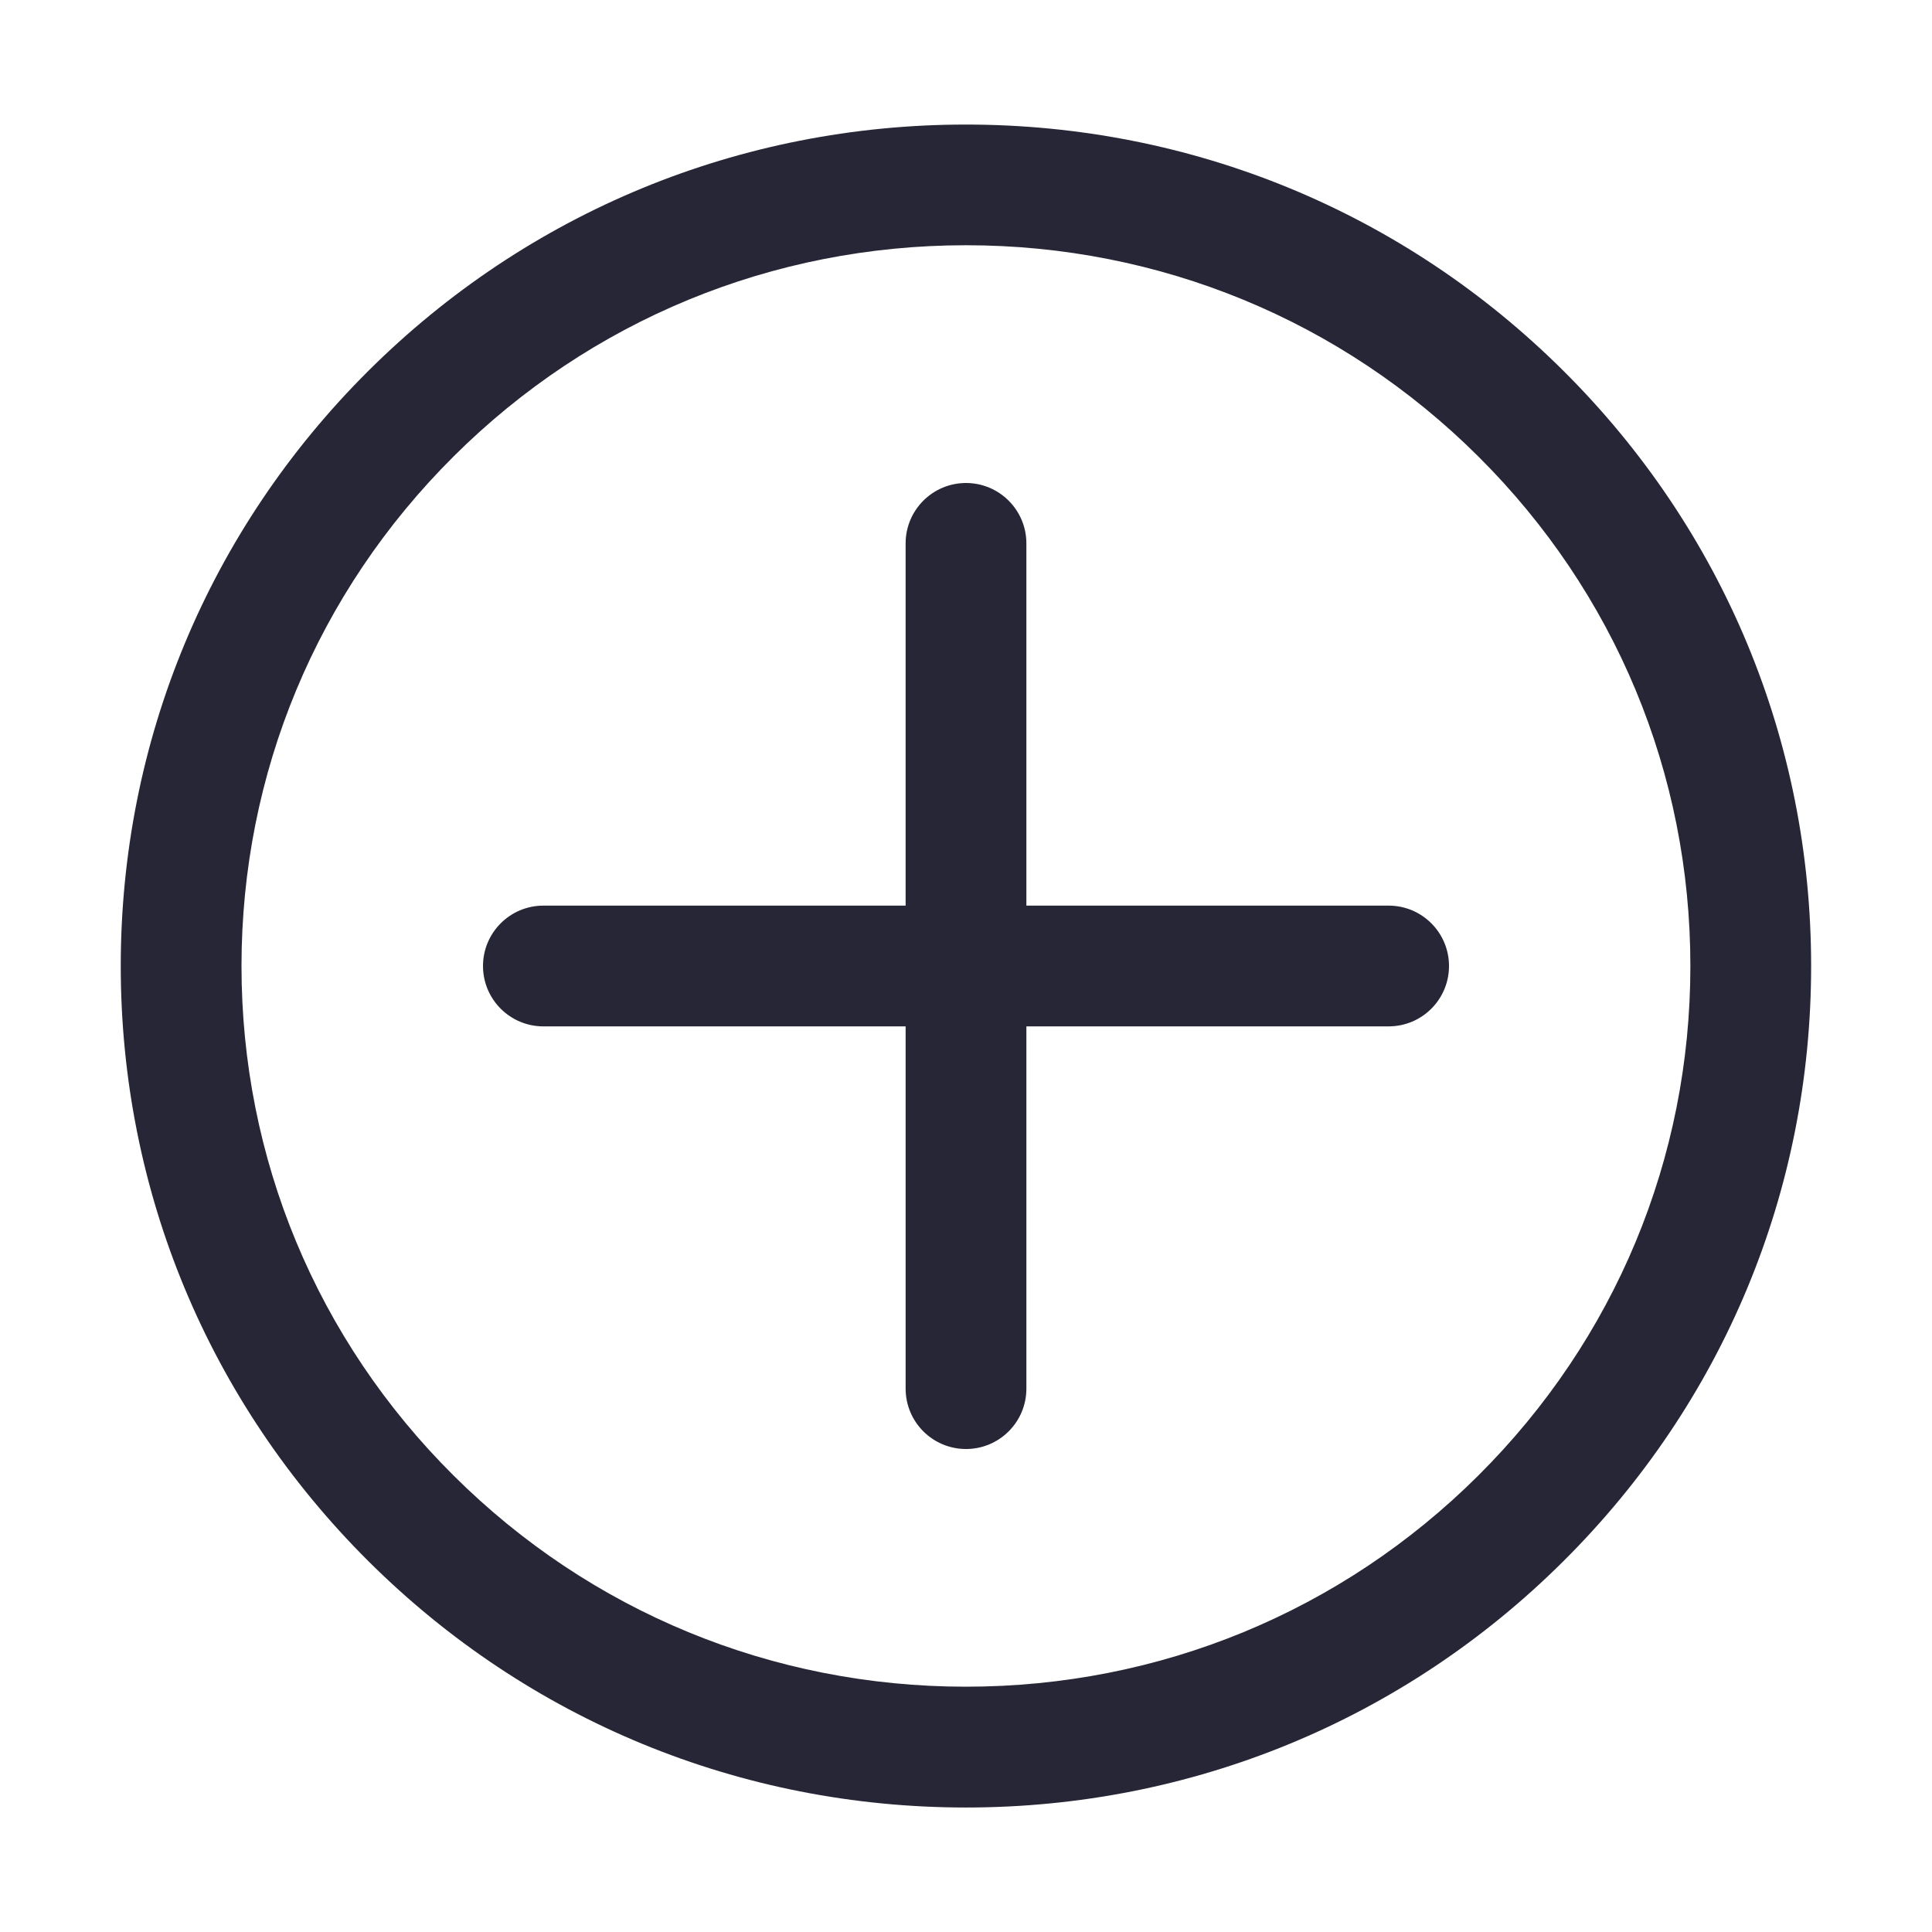
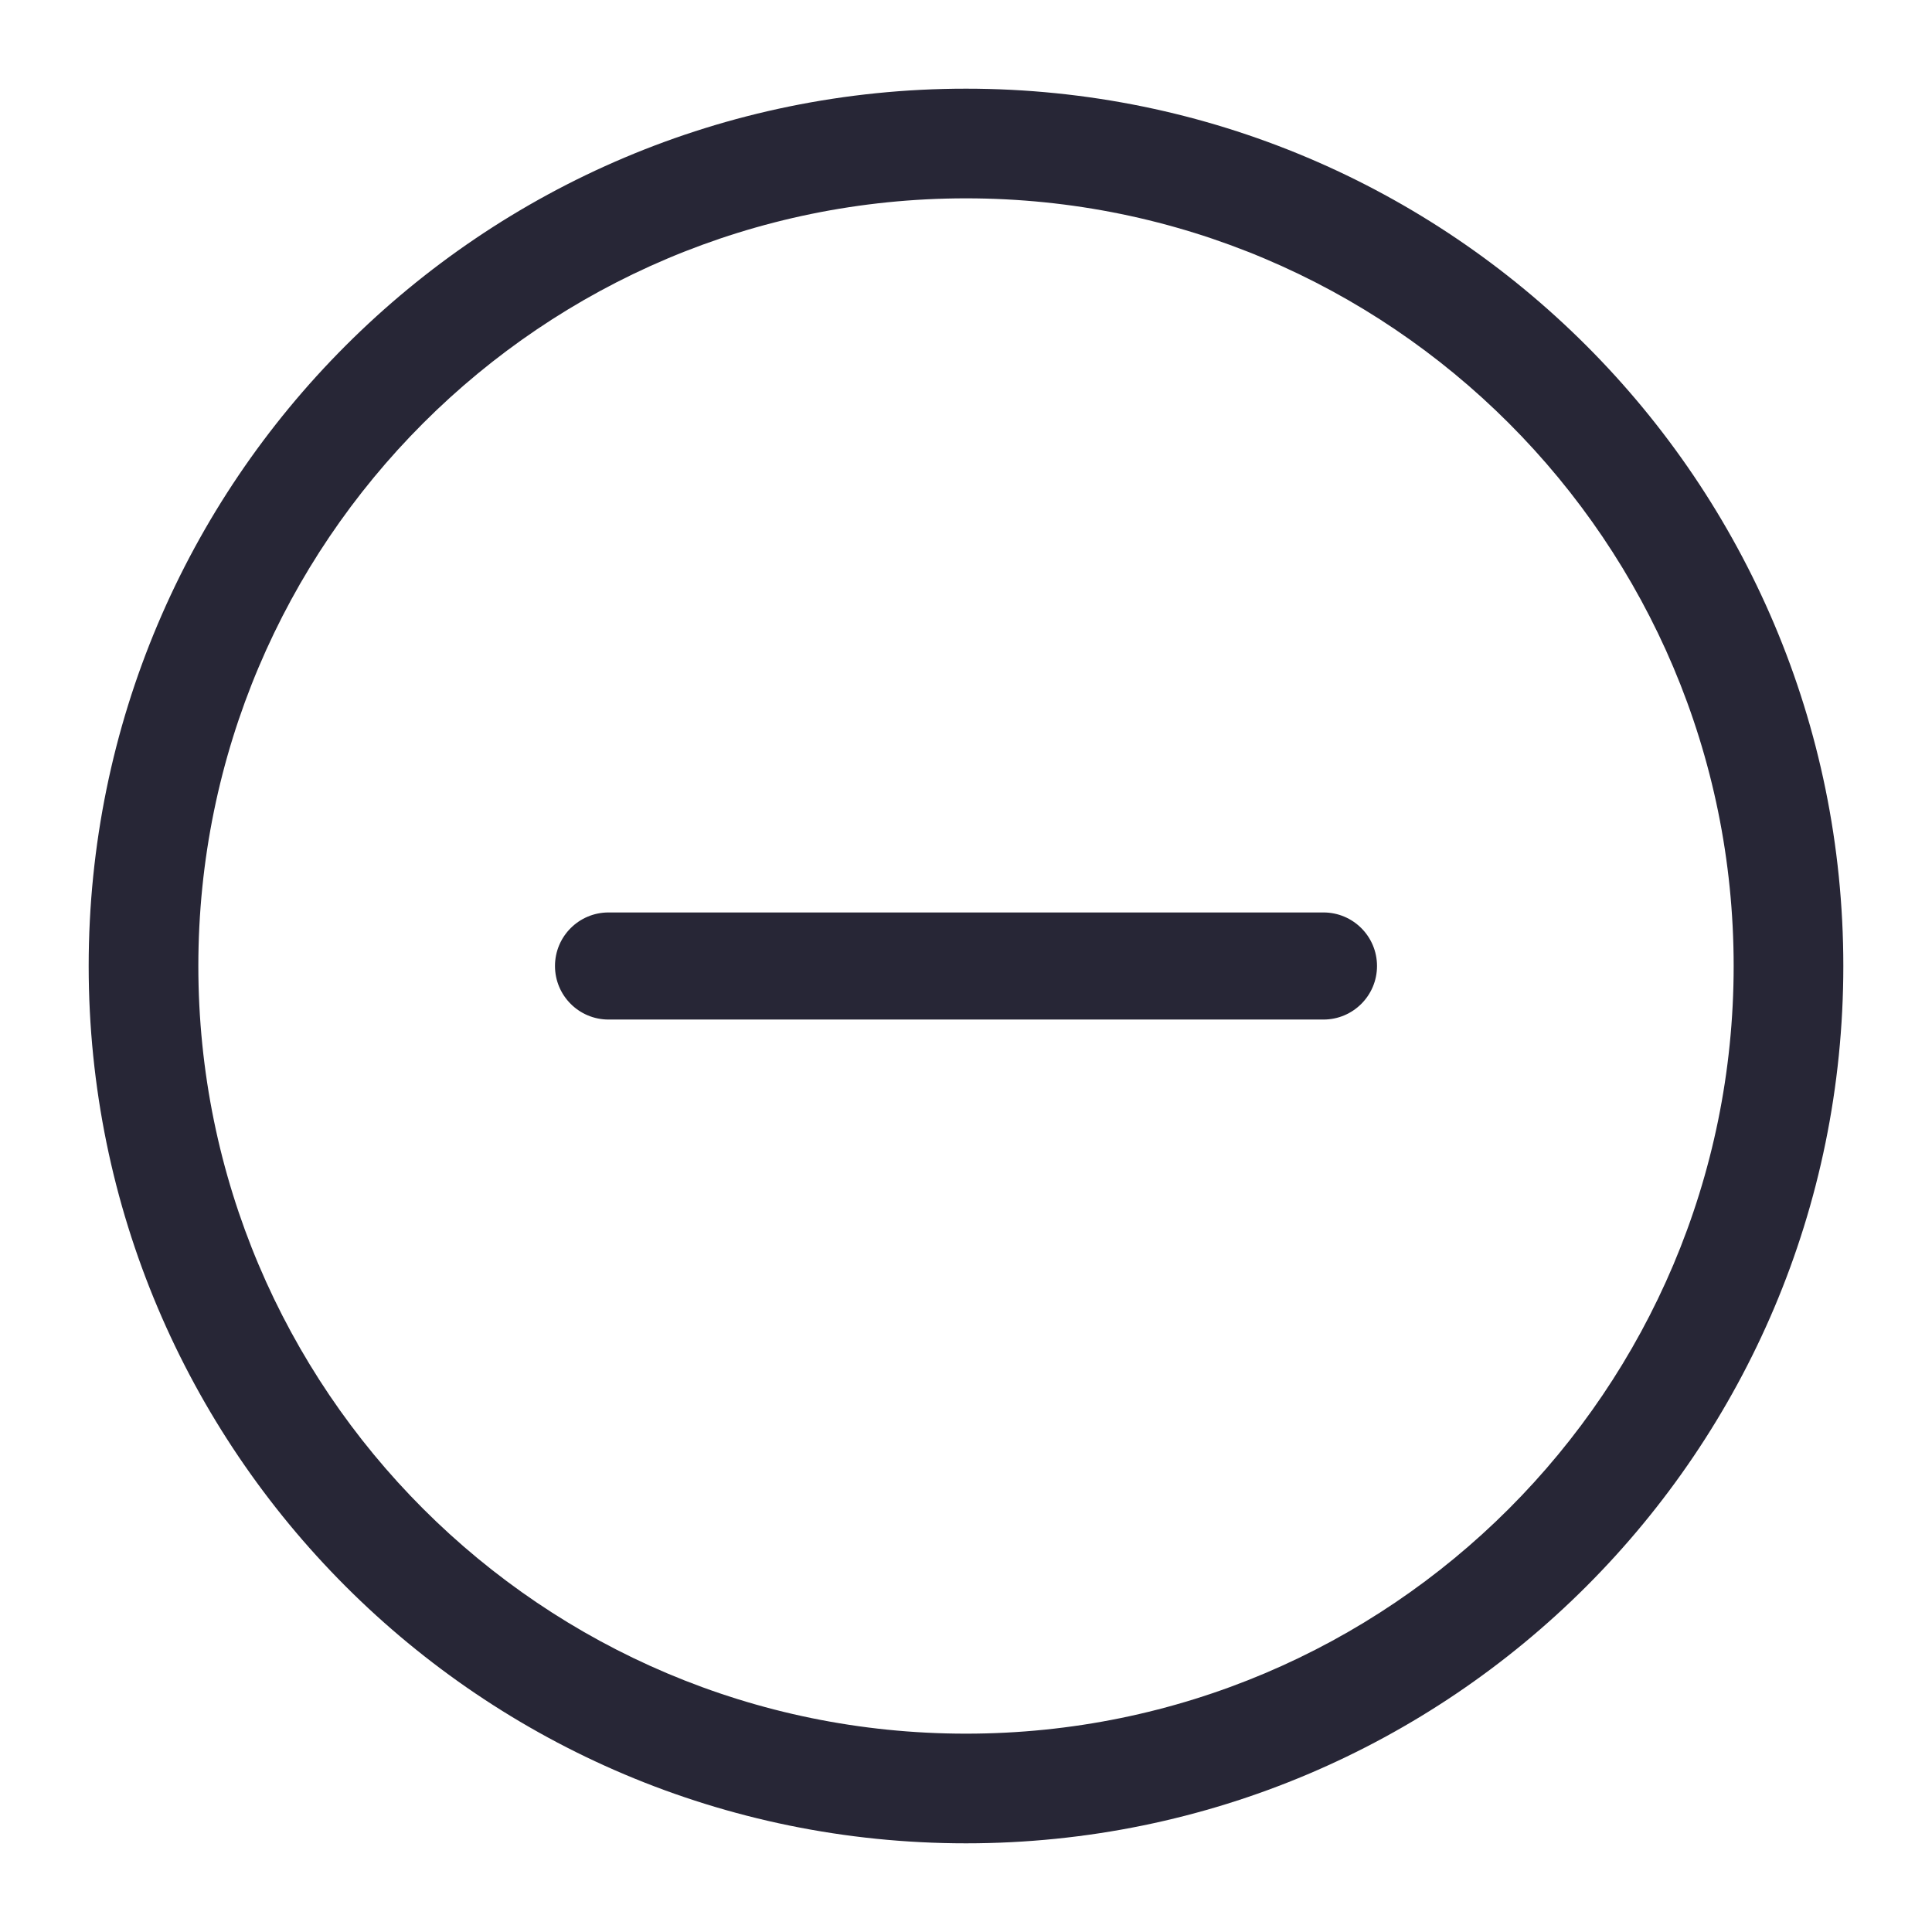
<svg xmlns="http://www.w3.org/2000/svg" version="1.1" width="200" height="200" viewBox="0 0 200 200">
  <defs>
    <style type="text/css">
@font-face {
  font-family: "ifont";
  src: url("//at.alicdn.com/t/font_1442373896_4754455.eot?#iefix") format("embedded-opentype"), url("//at.alicdn.com/t/font_1442373896_4754455.woff") format("woff"), url("//at.alicdn.com/t/font_1442373896_4754455.ttf") format("truetype"), url("//at.alicdn.com/t/font_1442373896_4754455.svg#ifont") format("svg");
}

</style>
  </defs>
  <g class="transform-group">
    <g transform="scale(0.1953125, 0.1953125)">
-       <path d="M512 958.017c-119.648 0-232.129-46.368-316.737-130.56-84.641-84.255-131.263-196.256-131.263-315.455 0-119.168 46.624-231.2 131.232-315.424 84.608-84.192 197.088-130.56 316.737-130.56s232.129 46.368 316.704 130.56c84.672 84.224 131.263 196.256 131.263 315.392 0.033 119.199-46.592 231.233-131.263 315.455C744.129 911.616 631.648 958.017 512 958.017zM512 129.983c-102.624 0-199.072 39.743-271.583 111.937-72.481 72.128-112.417 168.063-112.417 270.08s39.903 197.952 112.384 270.047c72.512 72.192 168.96 111.937 271.583 111.937 102.593 0 199.072-39.743 271.583-111.937 72.481-72.161 112.417-168.063 112.384-270.08 0-102.016-39.903-197.919-112.384-270.016C711.072 169.76 614.593 129.983 512 129.983zM736.001 480.001 544.001 480.001 544.001 288.001c0-17.665-14.336-32.001-32.001-32.001s-32.001 14.336-32.001 32.001l0 192L288.001 480.001c-17.665 0-32.001 14.336-32.001 32.001s14.336 32.001 32.001 32.001l192 0 0 192c0 17.696 14.336 32.001 32.001 32.001s32.001-14.303 32.001-32.001L544.003 544.001l192 0c17.696 0 32.001-14.336 32.001-32.001S753.697 480.001 736.001 480.001z" fill="#272636" />
+       <path d="M512 977c-256.815 0-465-208.185-465-465s208.185-465 465-465c256.815 0 465 208.185 465 465 0 256.815-208.185 465-465 465zM512 105.125c-224.715 0-406.875 182.16-406.875 406.875s182.16 406.875 406.875 406.875c224.715 0 406.875-182.16 406.875-406.875 0-224.715-182.16-406.875-406.875-406.875zM701.465 540.38h-378.93c-15.675 0-28.38-12.705-28.38-28.38s12.705-28.38 28.38-28.38h378.93c15.675 0 28.38 12.705 28.38 28.38s-12.705 28.38-28.38 28.38z" fill="#272636" />
    </g>
  </g>
</svg>
